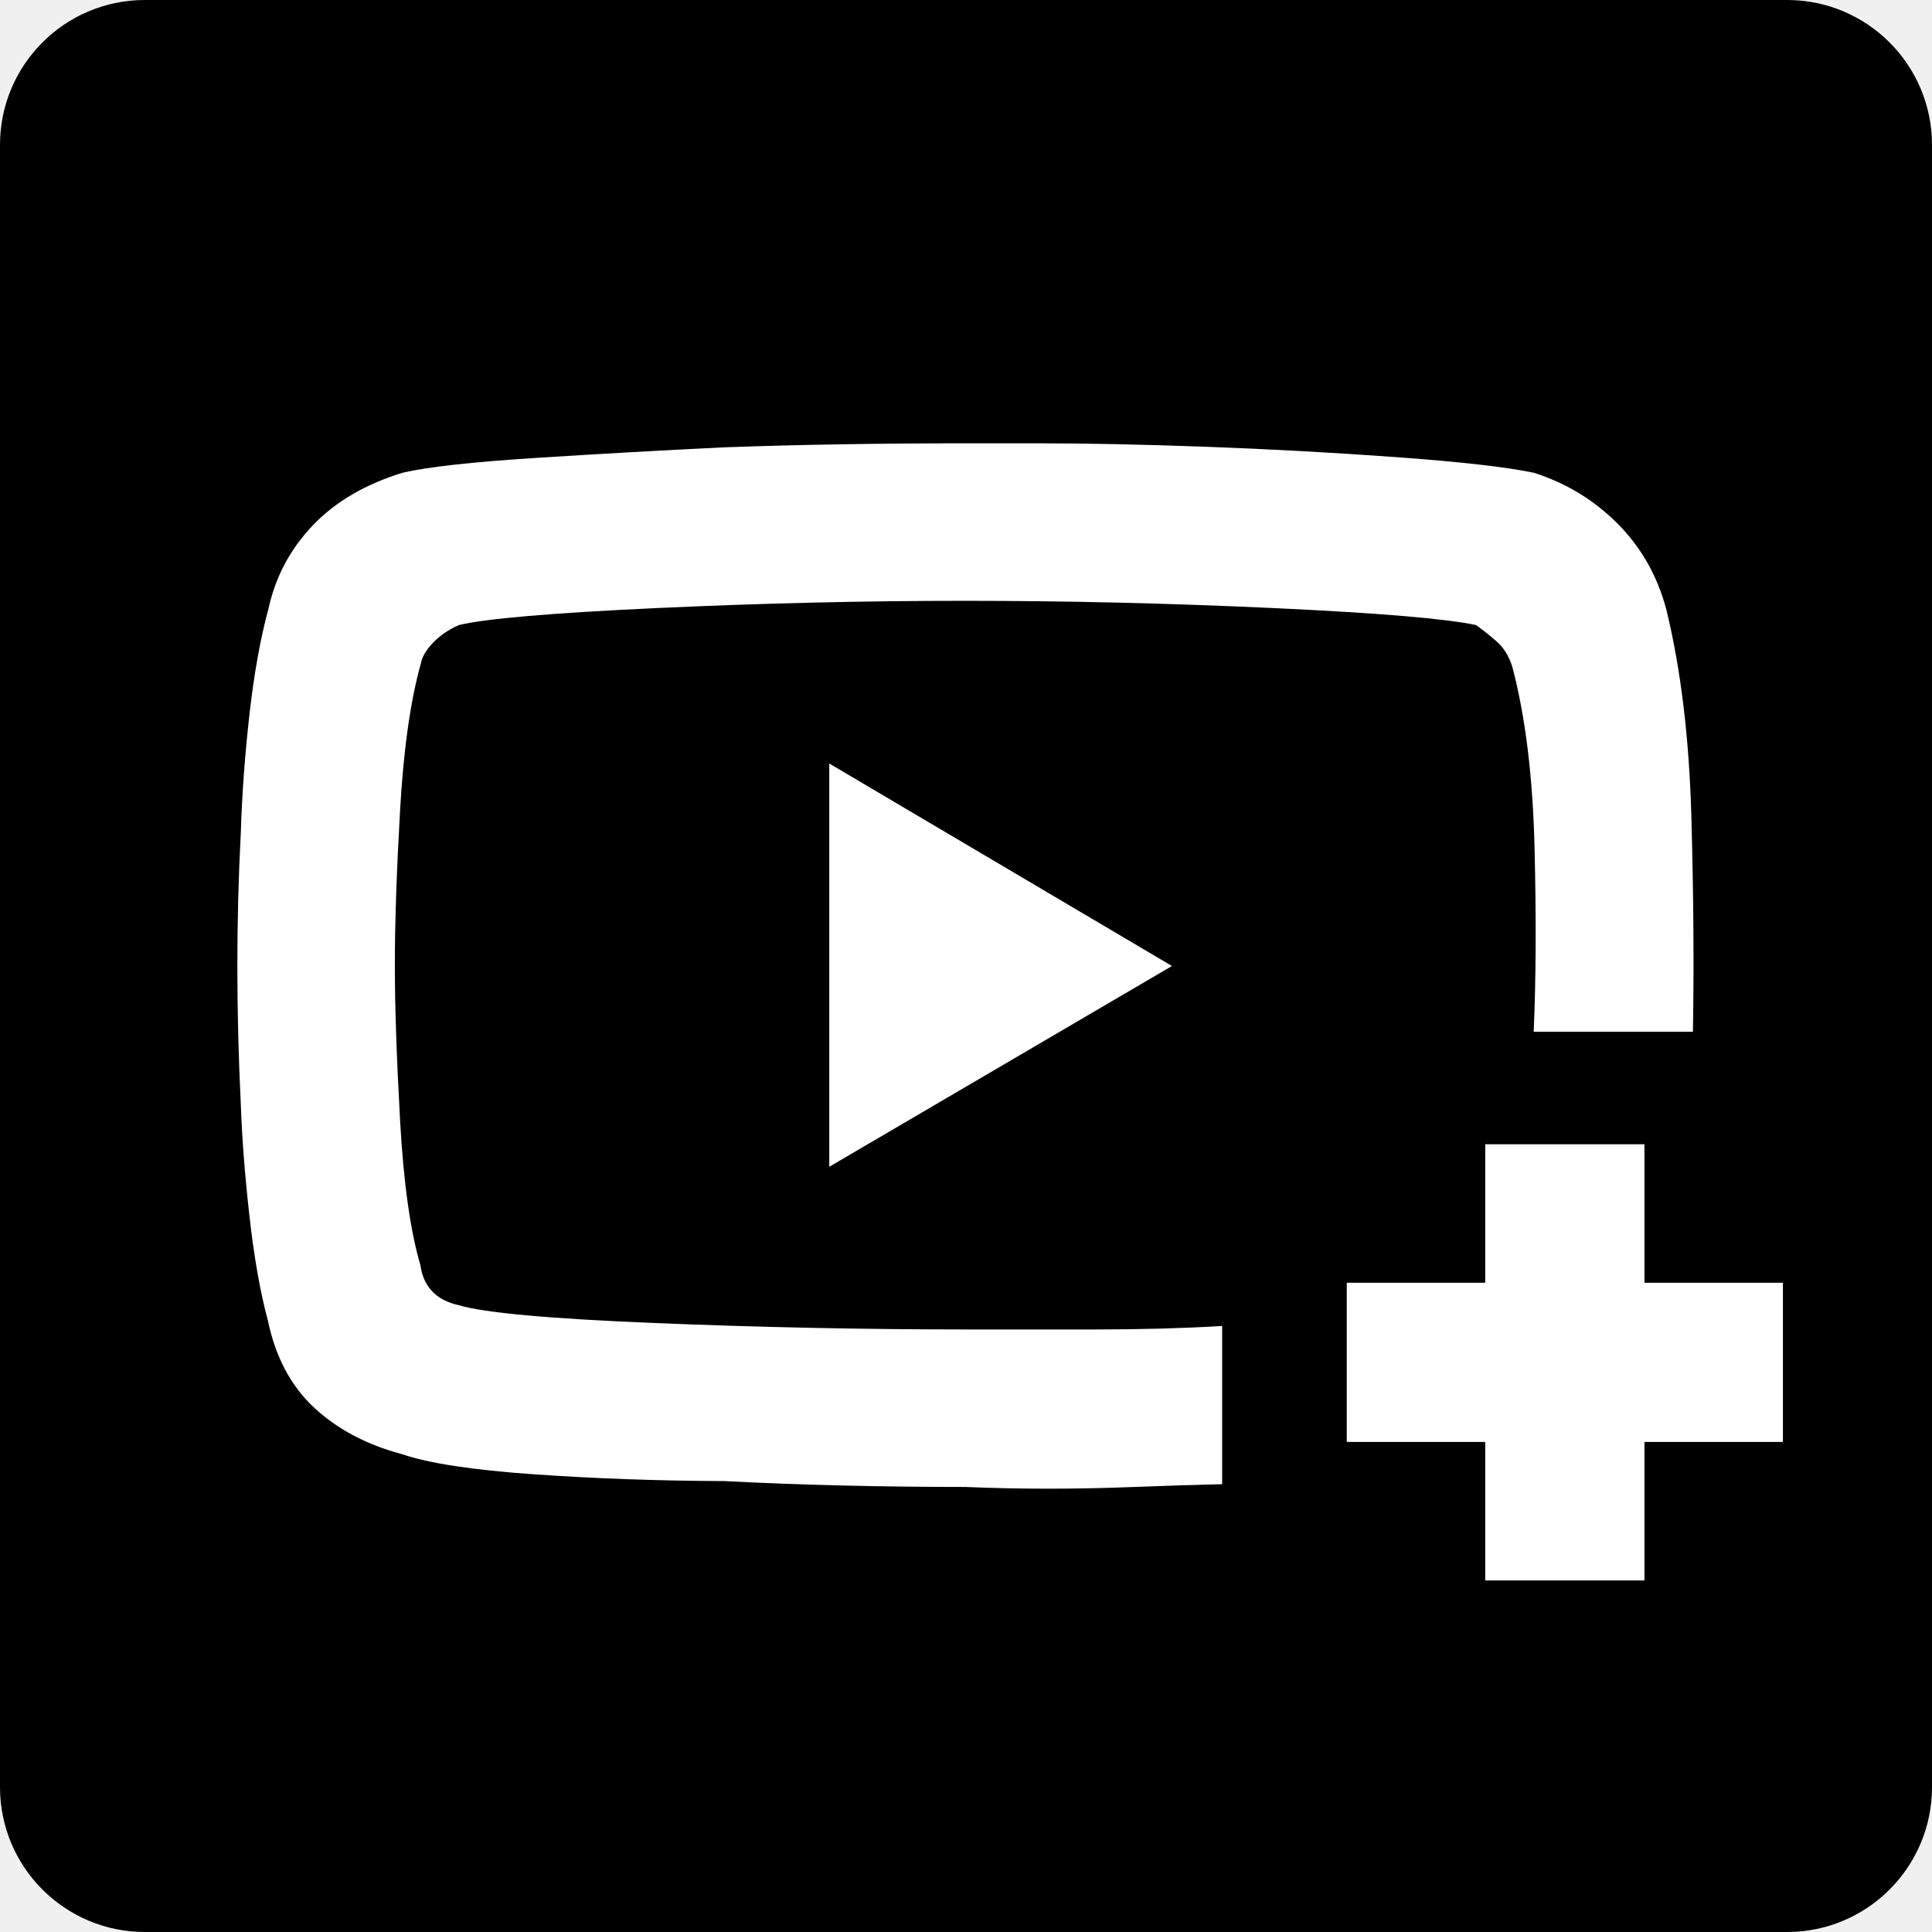
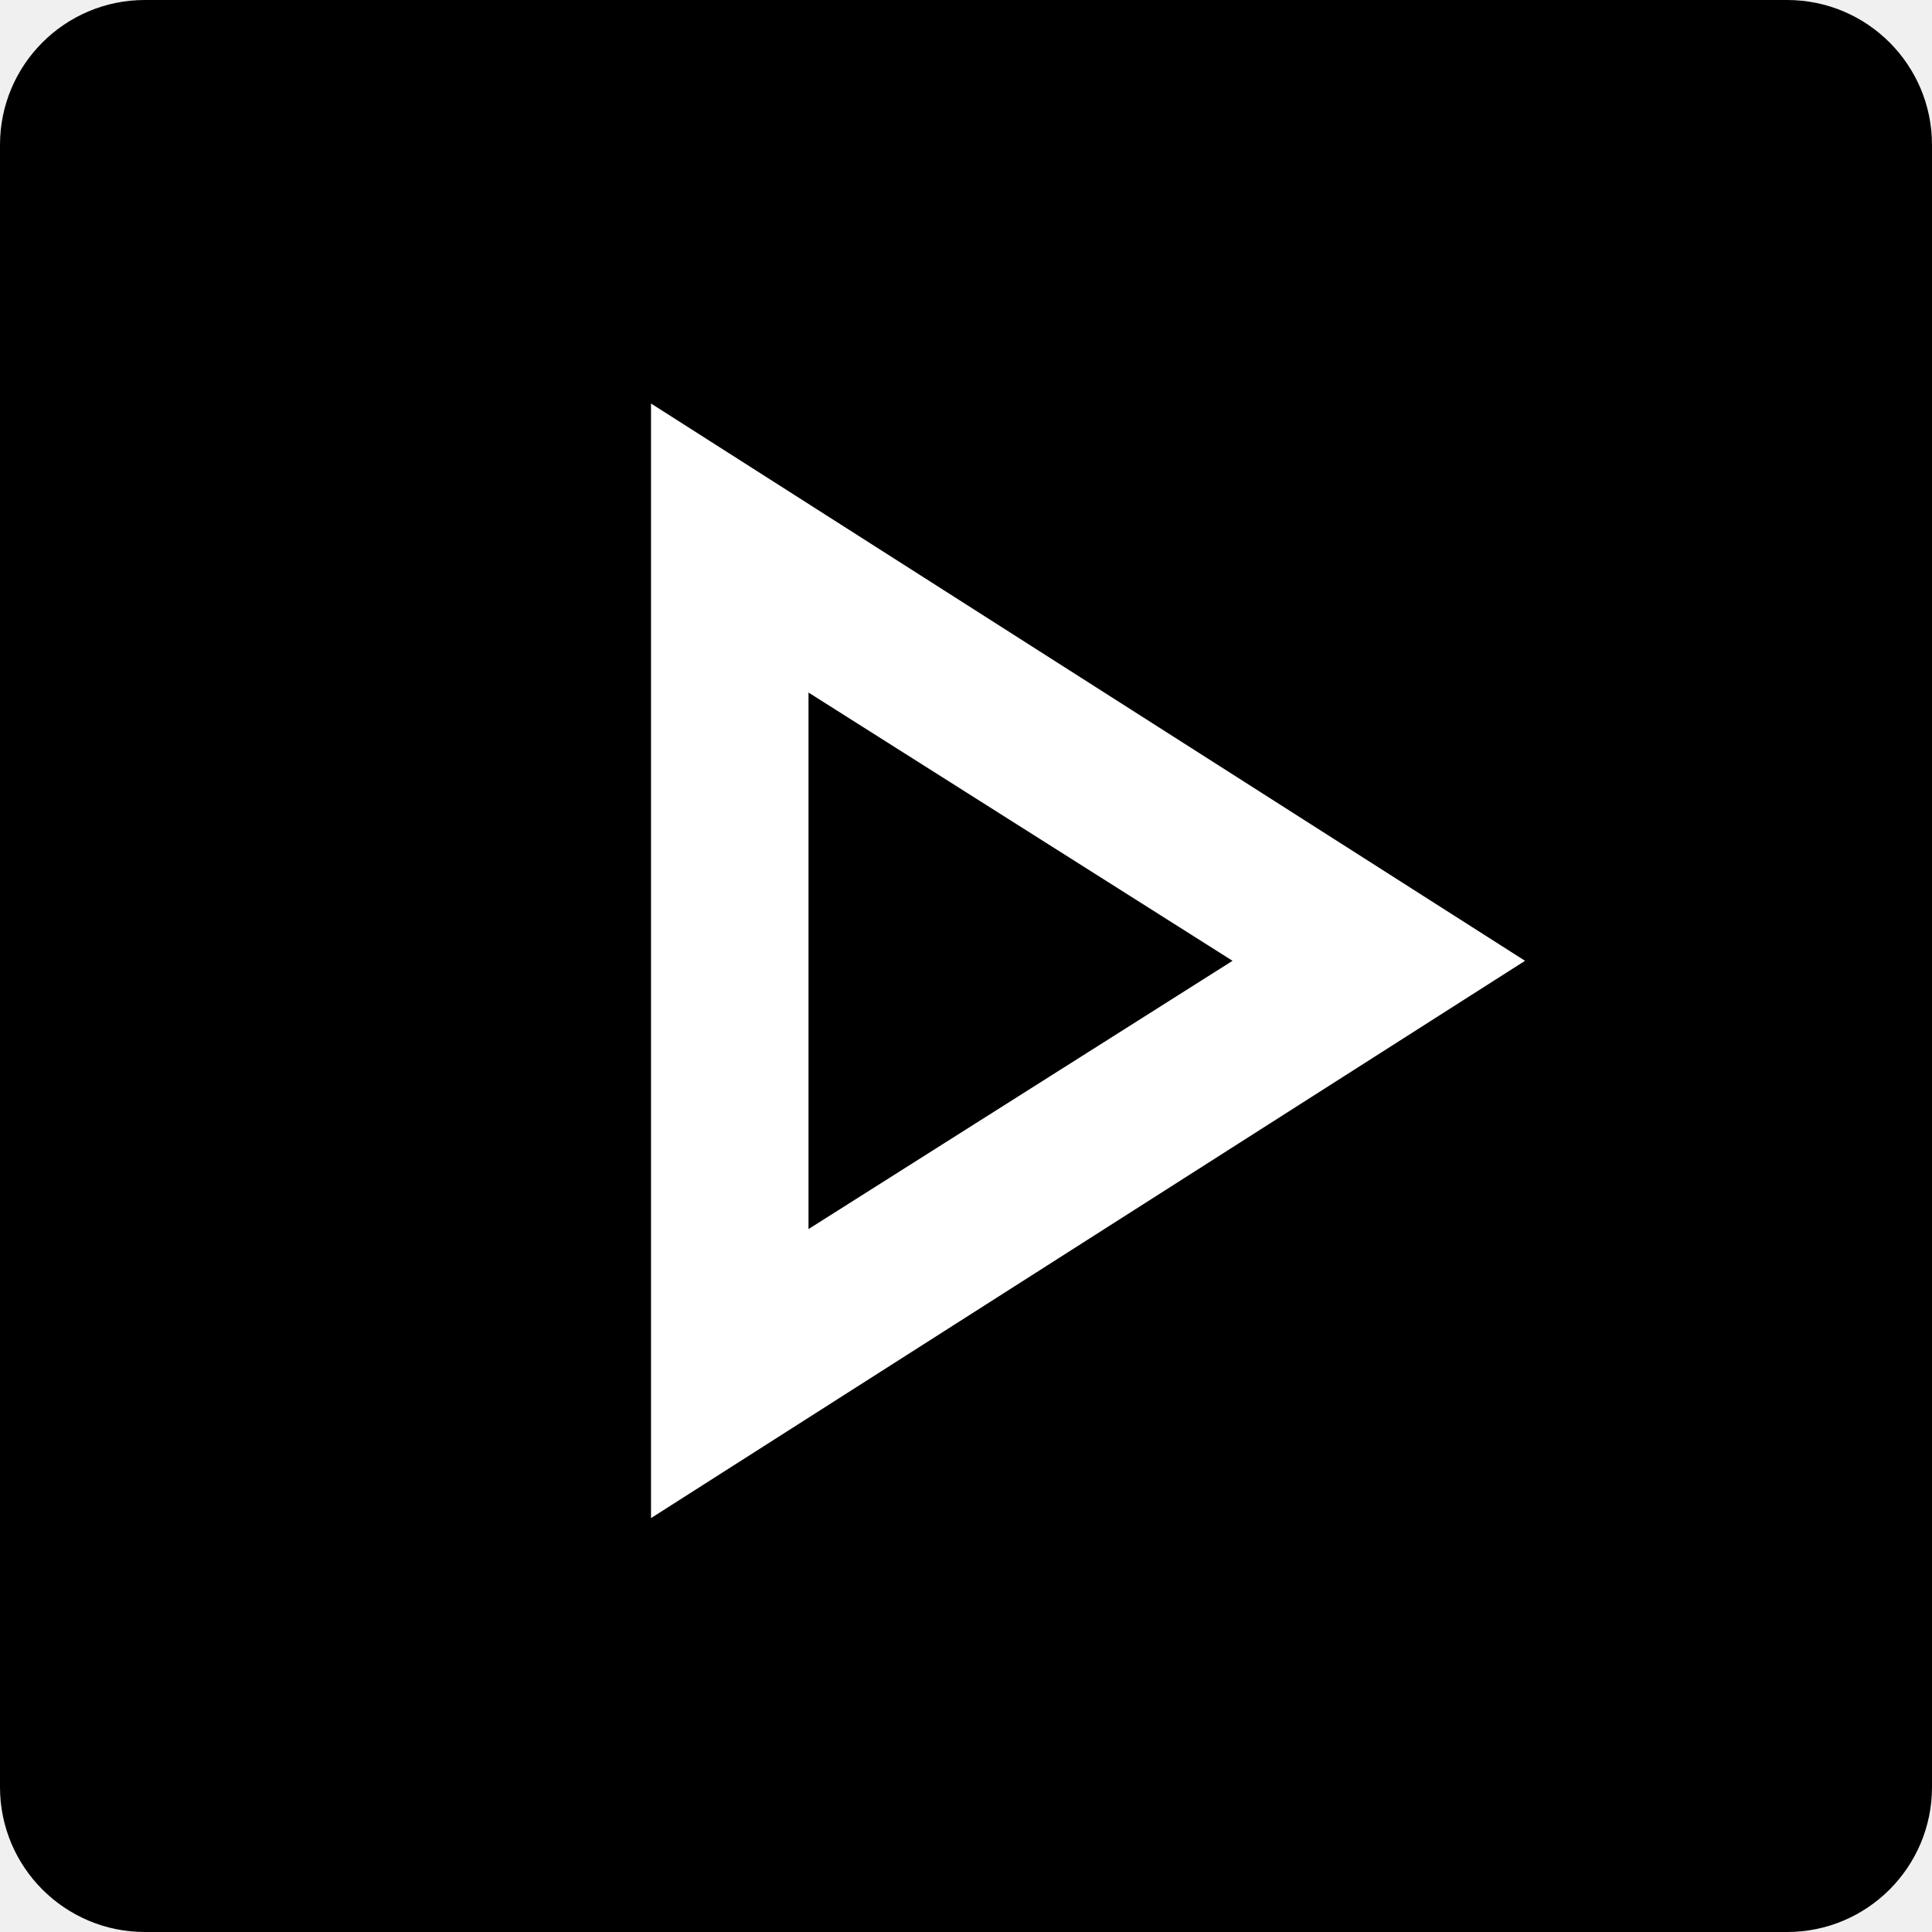
<svg xmlns="http://www.w3.org/2000/svg" height="48px" viewBox="0 -960 960 960" width="48px">
  <rect x="0" y="-960" width="960" height="960" rx="72" ry="72" fill="#000000" />
  <g transform="matrix(0.86 0 0 0.86 67.2 -67.2)">
-     <path fill="#ffffff" d="M780-125v-80h-80v-92h80v-80h92v80h80v92h-80v80h-92ZM481-480Zm-1.09-302h42.07q42.06 0 96.79 2 54.73 2 109.98 6 55.25 4 79.25 9 27.97 8.84 48.48 29.42Q877-715 884.7-685.71q12.52 51.43 14.41 119.57Q901-498 900-442h-92q2-45 .5-106.4-1.5-61.39-12.8-104.3-2.83-9.3-9.09-14.8t-11.96-9.5q-26.1-5.57-116.69-9.79-90.6-4.21-178.72-4.21-87.43 0-178.21 4.21Q210.25-682.57 187-677q-9 4-15 10.29-6 6.29-7 12.02-9 32.12-12 84.99t-3 89.52q0 34.79 3 89.08t11.8 84.1q1.2 9 6.7 14.89 5.5 5.89 15.5 8.11 21.89 6.57 113.2 10.29Q391.52-270 479.73-270h75.8q38.47 0 72.47-2v91.4q-25 .6-50.73 1.6-25.72 1-49.46 1-24.42 0-48.18-1-73.27 0-139.47-3.4-56.44-.2-109.65-3.9-53.21-3.7-76.55-11.7-30.62-8.18-50.69-26.91-20.06-18.73-26.65-50.27Q70-299.84 66-335.42 62-371 61-400q-2-40.96-2-79.94Q59-519 61-557q1-33 5-68.4 4-35.41 11-61.08 6-27.52 25.5-48.02Q122-755 154.44-765q21.56-5 76.13-8.5 54.57-3.5 109.42-6.17 64.3-2.33 139.92-2.33ZM401-364l198-116-198-117v233Z" />
+     <path fill="#ffffff" d="M298-161v-644l505 322-505 322Zm91-322Zm0 155 245-155-245-155v310Z" />
  </g>
</svg>
